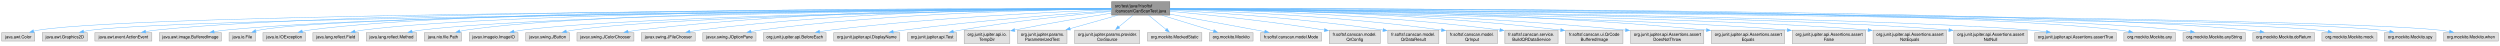
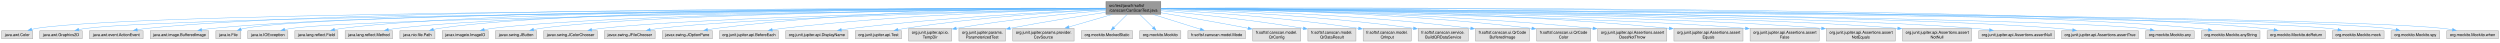
- <svg xmlns="http://www.w3.org/2000/svg" xmlns:xlink="http://www.w3.org/1999/xlink" width="5969pt" height="108pt" viewBox="0.00 0.00 5968.88 108.00">
+ <svg xmlns="http://www.w3.org/2000/svg" xmlns:xlink="http://www.w3.org/1999/xlink" width="6334pt" height="108pt" viewBox="0.00 0.00 6333.88 108.00">
  <g id="graph0" class="graph" transform="scale(1 1) rotate(0) translate(4 104)">
    <g id="Node000001" class="node">
      <g id="a_Node000001">
        <a xlink:title=" ">
-           <polygon fill="#999999" stroke="#666666" points="2789,-100 2650,-100 2650,-68 2789,-68 2789,-100" />
-           <text text-anchor="start" x="2658" y="-86.5" font-family="Helvetica,sans-Serif" font-size="10.00">src/test/java/fr/softsf</text>
-           <text text-anchor="middle" x="2719.5" y="-74.5" font-family="Helvetica,sans-Serif" font-size="10.00">/canscan/CanScanTest.java</text>
+           <polygon fill="#999999" stroke="#666666" points="2937,-100 2798,-100 2798,-68 2937,-68 2937,-100" />
+           <text text-anchor="start" x="2806" y="-86.5" font-family="Helvetica,sans-Serif" font-size="10.00">src/test/java/fr/softsf</text>
+           <text text-anchor="middle" x="2867.5" y="-74.5" font-family="Helvetica,sans-Serif" font-size="10.00">/canscan/CanScanTest.java</text>
        </a>
      </g>
    </g>
    <g id="Node000002" class="node">
      <g id="a_Node000002">
        <a xlink:title=" ">
          <polygon fill="#e0e0e0" stroke="#999999" points="79,-26 0,-26 0,-6 79,-6 79,-26" />
          <text text-anchor="middle" x="39.5" y="-12.5" font-family="Helvetica,sans-Serif" font-size="10.00">java.awt.Color</text>
        </a>
      </g>
    </g>
    <g id="edge1_Node000001_Node000002" class="edge">
      <g id="a_edge1_Node000001_Node000002">
        <a xlink:title=" ">
-           <path fill="none" stroke="#63b8ff" d="M2649.69,-82.83C2258.46,-81.71 346.47,-74.09 87.5,-32 83.68,-31.38 79.74,-30.52 75.84,-29.53" />
-           <polygon fill="#63b8ff" stroke="#63b8ff" points="77.12,-26.26 66.54,-26.88 75.2,-32.99 77.12,-26.26" />
+           <path fill="none" stroke="#63b8ff" d="M2797.76,-82.91C2393.75,-82.2 361.94,-76.46 87.5,-32 83.68,-31.38 79.74,-30.53 75.84,-29.54" />
+           <polygon fill="#63b8ff" stroke="#63b8ff" points="77.12,-26.26 66.54,-26.89 75.2,-32.99 77.12,-26.26" />
        </a>
      </g>
    </g>
    <g id="Node000003" class="node">
      <g id="a_Node000003">
        <a xlink:title=" ">
          <polygon fill="#e0e0e0" stroke="#999999" points="204.25,-26 96.75,-26 96.75,-6 204.25,-6 204.25,-26" />
          <text text-anchor="middle" x="150.5" y="-12.5" font-family="Helvetica,sans-Serif" font-size="10.00">java.awt.Graphics2D</text>
        </a>
      </g>
    </g>
    <g id="edge2_Node000001_Node000003" class="edge">
      <g id="a_edge2_Node000001_Node000003">
        <a xlink:title=" ">
-           <path fill="none" stroke="#63b8ff" d="M2649.69,-82.47C2269.91,-79.46 460.55,-63.56 213.5,-32 207.51,-31.23 201.25,-30.13 195.11,-28.86" />
-           <polygon fill="#63b8ff" stroke="#63b8ff" points="196.26,-25.53 185.74,-26.77 194.73,-32.36 196.26,-25.53" />
+           <path fill="none" stroke="#63b8ff" d="M2797.79,-82.55C2404.98,-79.92 476.09,-65.39 213.5,-32 207.51,-31.24 201.25,-30.13 195.11,-28.87" />
+           <polygon fill="#63b8ff" stroke="#63b8ff" points="196.26,-25.54 185.74,-26.77 194.73,-32.37 196.26,-25.54" />
        </a>
      </g>
    </g>
    <g id="Node000004" class="node">
      <g id="a_Node000004">
        <a xlink:title=" ">
          <polygon fill="#e0e0e0" stroke="#999999" points="358.5,-26 222.5,-26 222.5,-6 358.5,-6 358.5,-26" />
          <text text-anchor="middle" x="290.5" y="-12.5" font-family="Helvetica,sans-Serif" font-size="10.00">java.awt.event.ActionEvent</text>
        </a>
      </g>
    </g>
    <g id="edge3_Node000001_Node000004" class="edge">
      <g id="a_edge3_Node000001_Node000004">
        <a xlink:title=" ">
-           <path fill="none" stroke="#63b8ff" d="M2649.64,-83.09C2309.74,-83.31 826.64,-81.33 367.5,-32 359.68,-31.16 351.46,-29.93 343.43,-28.54" />
-           <polygon fill="#63b8ff" stroke="#63b8ff" points="344.22,-25.13 333.75,-26.76 342.95,-32.01 344.22,-25.13" />
+           <path fill="none" stroke="#63b8ff" d="M2797.68,-83.2C2445.05,-83.95 857.57,-84.34 367.5,-32 359.68,-31.16 351.46,-29.94 343.43,-28.55" />
+           <polygon fill="#63b8ff" stroke="#63b8ff" points="344.22,-25.14 333.75,-26.77 342.95,-32.02 344.22,-25.14" />
        </a>
      </g>
    </g>
    <g id="Node000005" class="node">
      <g id="a_Node000005">
        <a xlink:title=" ">
          <polygon fill="#e0e0e0" stroke="#999999" points="524.5,-26 376.5,-26 376.5,-6 524.5,-6 524.5,-26" />
          <text text-anchor="middle" x="450.5" y="-12.5" font-family="Helvetica,sans-Serif" font-size="10.00">java.awt.image.BufferedImage</text>
        </a>
      </g>
    </g>
    <g id="edge4_Node000001_Node000005" class="edge">
      <g id="a_edge4_Node000001_Node000005">
        <a xlink:title=" ">
-           <path fill="none" stroke="#63b8ff" d="M2649.52,-82.83C2324.28,-81.83 958.27,-75.07 533.5,-32 524.79,-31.12 515.63,-29.83 506.69,-28.37" />
-           <polygon fill="#63b8ff" stroke="#63b8ff" points="507.49,-24.96 497.04,-26.71 506.3,-31.86 507.49,-24.96" />
+           <path fill="none" stroke="#63b8ff" d="M2797.63,-82.95C2459.32,-82.5 989.19,-77.87 533.5,-32 524.79,-31.12 515.63,-29.84 506.69,-28.38" />
+           <polygon fill="#63b8ff" stroke="#63b8ff" points="507.49,-24.97 497.04,-26.72 506.3,-31.87 507.49,-24.97" />
        </a>
      </g>
    </g>
    <g id="Node000006" class="node">
      <g id="a_Node000006">
        <a xlink:title=" ">
          <polygon fill="#e0e0e0" stroke="#999999" points="606.12,-26 542.88,-26 542.88,-6 606.12,-6 606.12,-26" />
          <text text-anchor="middle" x="574.5" y="-12.5" font-family="Helvetica,sans-Serif" font-size="10.00">java.io.File</text>
        </a>
      </g>
    </g>
    <g id="edge5_Node000001_Node000006" class="edge">
      <g id="a_edge5_Node000001_Node000006">
        <a xlink:title=" ">
-           <path fill="none" stroke="#63b8ff" d="M2649.62,-82.69C2307.5,-80.99 817.6,-71.38 614.5,-32 611.86,-31.49 609.16,-30.82 606.48,-30.05" />
-           <polygon fill="#63b8ff" stroke="#63b8ff" points="607.74,-26.78 597.14,-26.93 605.52,-33.42 607.74,-26.78" />
+           <path fill="none" stroke="#63b8ff" d="M2797.78,-82.81C2441.54,-81.66 832.93,-74.17 614.5,-32 611.86,-31.49 609.16,-30.82 606.48,-30.05" />
+           <polygon fill="#63b8ff" stroke="#63b8ff" points="607.73,-26.78 597.14,-26.94 605.52,-33.42 607.73,-26.78" />
        </a>
      </g>
    </g>
    <g id="Node000007" class="node">
      <g id="a_Node000007">
        <a xlink:title=" ">
          <polygon fill="#e0e0e0" stroke="#999999" points="725.25,-26 623.75,-26 623.75,-6 725.25,-6 725.25,-26" />
          <text text-anchor="middle" x="674.5" y="-12.5" font-family="Helvetica,sans-Serif" font-size="10.00">java.io.IOException</text>
        </a>
      </g>
    </g>
    <g id="edge6_Node000001_Node000007" class="edge">
      <g id="a_edge6_Node000001_Node000007">
        <a xlink:title=" ">
-           <path fill="none" stroke="#63b8ff" d="M2649.55,-83.3C2342.82,-84.27 1115.09,-84.73 733.5,-32 728.22,-31.27 722.72,-30.24 717.31,-29.07" />
-           <polygon fill="#63b8ff" stroke="#63b8ff" points="718.4,-25.73 707.87,-26.84 716.79,-32.54 718.4,-25.73" />
+           <path fill="none" stroke="#63b8ff" d="M2797.59,-82.26C2452.76,-78.51 941.46,-60.55 733.5,-32 728.15,-31.27 722.59,-30.23 717.12,-29.04" />
+           <polygon fill="#63b8ff" stroke="#63b8ff" points="718.1,-25.67 707.56,-26.77 716.48,-32.48 718.1,-25.67" />
        </a>
      </g>
    </g>
    <g id="Node000008" class="node">
      <g id="a_Node000008">
        <a xlink:title=" ">
          <polygon fill="#e0e0e0" stroke="#999999" points="852,-26 743,-26 743,-6 852,-6 852,-26" />
          <text text-anchor="middle" x="797.5" y="-12.5" font-family="Helvetica,sans-Serif" font-size="10.00">java.lang.reflect.Field</text>
        </a>
      </g>
    </g>
    <g id="edge7_Node000001_Node000008" class="edge">
      <g id="a_edge7_Node000001_Node000008">
        <a xlink:title=" ">
-           <path fill="none" stroke="#63b8ff" d="M2649.68,-82.98C2355.66,-82.59 1217.12,-78.07 861.5,-32 855.49,-31.22 849.21,-30.12 843.05,-28.86" />
-           <polygon fill="#63b8ff" stroke="#63b8ff" points="844.14,-25.52 833.62,-26.79 842.64,-32.36 844.14,-25.52" />
+           <path fill="none" stroke="#63b8ff" d="M2797.65,-83.14C2489.23,-83.47 1247.74,-81.64 861.5,-32 855.49,-31.23 849.21,-30.13 843.05,-28.87" />
+           <polygon fill="#63b8ff" stroke="#63b8ff" points="844.14,-25.53 833.62,-26.81 842.64,-32.37 844.14,-25.53" />
        </a>
      </g>
    </g>
    <g id="Node000009" class="node">
      <g id="a_Node000009">
        <a xlink:title=" ">
          <polygon fill="#e0e0e0" stroke="#999999" points="990.62,-26 870.38,-26 870.38,-6 990.62,-6 990.62,-26" />
          <text text-anchor="middle" x="930.5" y="-12.5" font-family="Helvetica,sans-Serif" font-size="10.00">java.lang.reflect.Method</text>
        </a>
      </g>
    </g>
    <g id="edge8_Node000001_Node000009" class="edge">
      <g id="a_edge8_Node000001_Node000009">
        <a xlink:title=" ">
-           <path fill="none" stroke="#63b8ff" d="M2649.78,-82.62C2369.97,-80.83 1327.85,-71.6 1000.5,-32 993.7,-31.18 986.58,-30.01 979.6,-28.69" />
-           <polygon fill="#63b8ff" stroke="#63b8ff" points="980.41,-25.29 969.92,-26.74 979.03,-32.15 980.41,-25.29" />
+           <path fill="none" stroke="#63b8ff" d="M2797.86,-82.81C2503.29,-81.75 1358.47,-74.87 1000.5,-32 993.7,-31.19 986.58,-30.03 979.6,-28.71" />
+           <polygon fill="#63b8ff" stroke="#63b8ff" points="980.41,-25.3 969.92,-26.75 979.03,-32.16 980.41,-25.3" />
        </a>
      </g>
    </g>
    <g id="Node000010" class="node">
      <g id="a_Node000010">
        <a xlink:title=" ">
          <polygon fill="#e0e0e0" stroke="#999999" points="1097.88,-26 1009.12,-26 1009.12,-6 1097.88,-6 1097.88,-26" />
          <text text-anchor="middle" x="1053.5" y="-12.5" font-family="Helvetica,sans-Serif" font-size="10.00">java.nio.file.Path</text>
        </a>
      </g>
    </g>
    <g id="edge9_Node000001_Node000010" class="edge">
      <g id="a_edge9_Node000001_Node000010">
        <a xlink:title=" ">
-           <path fill="none" stroke="#63b8ff" d="M2649.52,-83.01C2380.33,-82.71 1411.46,-78.34 1107.5,-32 1102.9,-31.3 1098.14,-30.34 1093.43,-29.23" />
-           <polygon fill="#63b8ff" stroke="#63b8ff" points="1094.67,-25.94 1084.12,-26.84 1092.93,-32.72 1094.67,-25.94" />
+           <path fill="none" stroke="#63b8ff" d="M2797.98,-83.23C2514.1,-83.81 1442.06,-82.55 1107.5,-32 1102.9,-31.3 1098.13,-30.35 1093.43,-29.25" />
+           <polygon fill="#63b8ff" stroke="#63b8ff" points="1094.67,-25.95 1084.11,-26.86 1092.93,-32.73 1094.67,-25.95" />
        </a>
      </g>
    </g>
    <g id="Node000011" class="node">
      <g id="a_Node000011">
        <a xlink:title=" ">
          <polygon fill="#e0e0e0" stroke="#999999" points="1232.75,-26 1116.25,-26 1116.25,-6 1232.75,-6 1232.75,-26" />
          <text text-anchor="middle" x="1174.5" y="-12.5" font-family="Helvetica,sans-Serif" font-size="10.00">javax.imageio.ImageIO</text>
        </a>
      </g>
    </g>
    <g id="edge10_Node000001_Node000011" class="edge">
      <g id="a_edge10_Node000001_Node000011">
        <a xlink:title=" ">
-           <path fill="none" stroke="#63b8ff" d="M2649.87,-82.28C2395.93,-79.4 1519.96,-67.09 1242.5,-32 1236.05,-31.18 1229.3,-30.05 1222.67,-28.76" />
-           <polygon fill="#63b8ff" stroke="#63b8ff" points="1223.68,-25.4 1213.18,-26.8 1222.26,-32.25 1223.68,-25.4" />
+           <path fill="none" stroke="#63b8ff" d="M2797.95,-82.54C2528.14,-80.47 1550.41,-70.45 1242.5,-32 1235.97,-31.18 1229.14,-30.04 1222.43,-28.74" />
+           <polygon fill="#63b8ff" stroke="#63b8ff" points="1223.32,-25.35 1212.82,-26.74 1221.9,-32.2 1223.32,-25.35" />
        </a>
      </g>
    </g>
    <g id="Node000012" class="node">
      <g id="a_Node000012">
        <a xlink:title=" ">
          <polygon fill="#e0e0e0" stroke="#999999" points="1355.75,-26 1251.25,-26 1251.25,-6 1355.75,-6 1355.75,-26" />
          <text text-anchor="middle" x="1303.5" y="-12.5" font-family="Helvetica,sans-Serif" font-size="10.00">javax.swing.JButton</text>
        </a>
      </g>
    </g>
    <g id="edge11_Node000001_Node000012" class="edge">
      <g id="a_edge11_Node000001_Node000012">
        <a xlink:title=" ">
-           <path fill="none" stroke="#63b8ff" d="M2649.87,-82.25C2409.66,-79.37 1616.57,-67.36 1364.5,-32 1359.11,-31.24 1353.51,-30.21 1347.98,-29.04" />
-           <polygon fill="#63b8ff" stroke="#63b8ff" points="1348.83,-25.65 1338.3,-26.83 1347.26,-32.47 1348.83,-25.65" />
+           <path fill="none" stroke="#63b8ff" d="M2797.5,-82.55C2540.15,-80.59 1646.72,-71.06 1364.5,-32 1358.9,-31.23 1353.08,-30.15 1347.34,-28.93" />
+           <polygon fill="#63b8ff" stroke="#63b8ff" points="1348.51,-25.61 1337.97,-26.78 1346.94,-32.43 1348.51,-25.61" />
        </a>
      </g>
    </g>
    <g id="Node000013" class="node">
      <g id="a_Node000013">
        <a xlink:title=" ">
          <polygon fill="#e0e0e0" stroke="#999999" points="1509.5,-26 1373.5,-26 1373.5,-6 1509.5,-6 1509.5,-26" />
          <text text-anchor="middle" x="1441.5" y="-12.5" font-family="Helvetica,sans-Serif" font-size="10.00">javax.swing.JColorChooser</text>
        </a>
      </g>
    </g>
    <g id="edge12_Node000001_Node000013" class="edge">
      <g id="a_edge12_Node000001_Node000013">
        <a xlink:title=" ">
-           <path fill="none" stroke="#63b8ff" d="M2649.83,-83.68C2464.84,-84.71 1946.23,-82.45 1518.5,-32 1510.96,-31.11 1503.05,-29.9 1495.29,-28.54" />
-           <polygon fill="#63b8ff" stroke="#63b8ff" points="1496.04,-25.12 1485.57,-26.75 1494.77,-32.01 1496.04,-25.12" />
+           <path fill="none" stroke="#63b8ff" d="M2797.82,-81.79C2558.36,-77.41 1770.09,-61.08 1518.5,-32 1510.78,-31.11 1502.67,-29.87 1494.73,-28.48" />
+           <polygon fill="#63b8ff" stroke="#63b8ff" points="1495.64,-25.09 1485.17,-26.71 1494.37,-31.97 1495.64,-25.09" />
        </a>
      </g>
    </g>
    <g id="Node000014" class="node">
      <g id="a_Node000014">
        <a xlink:title=" ">
          <polygon fill="#e0e0e0" stroke="#999999" points="1655.75,-26 1527.25,-26 1527.25,-6 1655.75,-6 1655.75,-26" />
          <text text-anchor="middle" x="1591.5" y="-12.5" font-family="Helvetica,sans-Serif" font-size="10.00">javax.swing.JFileChooser</text>
        </a>
      </g>
    </g>
    <g id="edge13_Node000001_Node000014" class="edge">
      <g id="a_edge13_Node000001_Node000014">
        <a xlink:title=" ">
-           <path fill="none" stroke="#63b8ff" d="M2649.74,-83.34C2480.26,-83.35 2033.59,-78.56 1664.5,-32 1657.51,-31.12 1650.19,-29.93 1642.99,-28.61" />
-           <polygon fill="#63b8ff" stroke="#63b8ff" points="1643.83,-25.21 1633.34,-26.74 1642.49,-32.08 1643.83,-25.21" />
+           <path fill="none" stroke="#63b8ff" d="M2797.74,-81.51C2575.57,-76.55 1886.11,-59.29 1664.5,-32 1657.51,-31.14 1650.18,-29.96 1642.99,-28.65" />
+           <polygon fill="#63b8ff" stroke="#63b8ff" points="1643.82,-25.25 1633.34,-26.78 1642.49,-32.12 1643.82,-25.25" />
        </a>
      </g>
    </g>
    <g id="Node000015" class="node">
      <g id="a_Node000015">
        <a xlink:title=" ">
          <polygon fill="#e0e0e0" stroke="#999999" points="1801,-26 1674,-26 1674,-6 1801,-6 1801,-26" />
          <text text-anchor="middle" x="1737.5" y="-12.5" font-family="Helvetica,sans-Serif" font-size="10.00">javax.swing.JOptionPane</text>
        </a>
      </g>
    </g>
    <g id="edge14_Node000001_Node000015" class="edge">
      <g id="a_edge14_Node000001_Node000015">
        <a xlink:title=" ">
-           <path fill="none" stroke="#63b8ff" d="M2649.53,-82.63C2496.51,-81.05 2120.92,-72.93 1809.5,-32 1802.77,-31.12 1795.73,-29.95 1788.8,-28.66" />
-           <polygon fill="#63b8ff" stroke="#63b8ff" points="1789.66,-25.26 1779.17,-26.77 1788.31,-32.13 1789.66,-25.26" />
+           <path fill="none" stroke="#63b8ff" d="M2797.54,-83.42C2627.55,-83.61 2179.58,-79.17 1809.5,-32 1802.68,-31.13 1795.55,-29.96 1788.54,-28.66" />
+           <polygon fill="#63b8ff" stroke="#63b8ff" points="1789.27,-25.24 1778.78,-26.75 1787.92,-32.11 1789.27,-25.24" />
        </a>
      </g>
    </g>
    <g id="Node000016" class="node">
      <g id="a_Node000016">
        <a xlink:title=" ">
          <polygon fill="#e0e0e0" stroke="#999999" points="1968.25,-26 1818.75,-26 1818.75,-6 1968.25,-6 1968.25,-26" />
          <text text-anchor="middle" x="1893.5" y="-12.5" font-family="Helvetica,sans-Serif" font-size="10.00">org.junit.jupiter.api.BeforeEach</text>
        </a>
      </g>
    </g>
    <g id="edge15_Node000001_Node000016" class="edge">
      <g id="a_edge15_Node000001_Node000016">
        <a xlink:title=" ">
-           <path fill="none" stroke="#63b8ff" d="M2649.7,-80.72C2517.9,-75.86 2223.55,-62.34 1977.5,-32 1969.41,-31 1960.92,-29.74 1952.58,-28.38" />
-           <polygon fill="#63b8ff" stroke="#63b8ff" points="1953.28,-24.95 1942.83,-26.72 1952.1,-31.85 1953.28,-24.95" />
+           <path fill="none" stroke="#63b8ff" d="M2797.73,-81.83C2647.35,-78.7 2281.65,-67.74 1977.5,-32 1969.21,-31.03 1960.51,-29.75 1951.97,-28.36" />
+           <polygon fill="#63b8ff" stroke="#63b8ff" points="1952.82,-24.96 1942.38,-26.74 1951.65,-31.86 1952.82,-24.96" />
        </a>
      </g>
    </g>
    <g id="Node000017" class="node">
      <g id="a_Node000017">
        <a xlink:title=" ">
          <polygon fill="#e0e0e0" stroke="#999999" points="2144.38,-26 1986.62,-26 1986.62,-6 2144.38,-6 2144.38,-26" />
          <text text-anchor="middle" x="2065.5" y="-12.5" font-family="Helvetica,sans-Serif" font-size="10.00">org.junit.jupiter.api.DisplayName</text>
        </a>
      </g>
    </g>
    <g id="edge16_Node000001_Node000017" class="edge">
      <g id="a_edge16_Node000001_Node000017">
        <a xlink:title=" ">
-           <path fill="none" stroke="#63b8ff" d="M2649.6,-78.49C2542.52,-71.17 2331.56,-55.16 2153.5,-32 2145.36,-30.94 2136.83,-29.68 2128.41,-28.34" />
-           <polygon fill="#63b8ff" stroke="#63b8ff" points="2128.98,-24.89 2118.54,-26.73 2127.85,-31.8 2128.98,-24.89" />
+           <path fill="none" stroke="#63b8ff" d="M2797.61,-80.27C2669.52,-74.77 2388.69,-60.38 2153.5,-32 2145.05,-30.98 2136.17,-29.71 2127.44,-28.34" />
+           <polygon fill="#63b8ff" stroke="#63b8ff" points="2128.03,-24.89 2117.59,-26.74 2126.9,-31.8 2128.03,-24.89" />
        </a>
      </g>
    </g>
    <g id="Node000018" class="node">
      <g id="a_Node000018">
        <a xlink:title=" ">
          <polygon fill="#e0e0e0" stroke="#999999" points="2280.12,-26 2162.88,-26 2162.88,-6 2280.12,-6 2280.12,-26" />
          <text text-anchor="middle" x="2221.5" y="-12.5" font-family="Helvetica,sans-Serif" font-size="10.00">org.junit.jupiter.api.Test</text>
        </a>
      </g>
    </g>
    <g id="edge17_Node000001_Node000018" class="edge">
      <g id="a_edge17_Node000001_Node000018">
        <a xlink:title=" ">
-           <path fill="none" stroke="#63b8ff" d="M2649.76,-76.96C2564.27,-69.06 2415.14,-53.61 2288.5,-32 2282.99,-31.06 2277.24,-29.96 2271.54,-28.79" />
-           <polygon fill="#63b8ff" stroke="#63b8ff" points="2272.68,-25.46 2262.17,-26.8 2271.22,-32.3 2272.68,-25.46" />
+           <path fill="none" stroke="#63b8ff" d="M2797.62,-79.84C2688.44,-74.22 2470.98,-60.34 2288.5,-32 2282.76,-31.11 2276.77,-30.01 2270.85,-28.82" />
+           <polygon fill="#63b8ff" stroke="#63b8ff" points="2271.59,-25.4 2261.08,-26.76 2270.14,-32.25 2271.59,-25.4" />
        </a>
      </g>
    </g>
    <g id="Node000019" class="node">
      <g id="a_Node000019">
        <a xlink:title=" ">
          <polygon fill="#e0e0e0" stroke="#999999" points="2407,-32 2298,-32 2298,0 2407,0 2407,-32" />
          <text text-anchor="start" x="2306" y="-18.5" font-family="Helvetica,sans-Serif" font-size="10.00">org.junit.jupiter.api.io.</text>
          <text text-anchor="middle" x="2352.5" y="-6.5" font-family="Helvetica,sans-Serif" font-size="10.00">TempDir</text>
        </a>
      </g>
    </g>
    <g id="edge18_Node000001_Node000019" class="edge">
      <g id="a_edge18_Node000001_Node000019">
        <a xlink:title=" ">
-           <path fill="none" stroke="#63b8ff" d="M2649.77,-72.55C2590.79,-63.42 2503.8,-49.27 2418.47,-32.32" />
-           <polygon fill="#63b8ff" stroke="#63b8ff" points="2419.24,-28.9 2408.75,-30.37 2417.87,-35.77 2419.24,-28.9" />
+           <path fill="none" stroke="#63b8ff" d="M2797.6,-77.66C2710.9,-70.47 2558.42,-55.95 2418.16,-32.15" />
+           <polygon fill="#63b8ff" stroke="#63b8ff" points="2419.17,-28.77 2408.72,-30.53 2417.98,-35.67 2419.17,-28.77" />
        </a>
      </g>
    </g>
    <g id="Node000020" class="node">
      <g id="a_Node000020">
        <a xlink:title=" ">
          <polygon fill="#e0e0e0" stroke="#999999" points="2543.5,-32 2425.5,-32 2425.5,0 2543.5,0 2543.5,-32" />
          <text text-anchor="start" x="2433.5" y="-18.5" font-family="Helvetica,sans-Serif" font-size="10.00">org.junit.jupiter.params.</text>
          <text text-anchor="middle" x="2484.5" y="-6.5" font-family="Helvetica,sans-Serif" font-size="10.00">ParameterizedTest</text>
        </a>
      </g>
    </g>
    <g id="edge19_Node000001_Node000020" class="edge">
      <g id="a_edge19_Node000001_Node000020">
        <a xlink:title=" ">
-           <path fill="none" stroke="#63b8ff" d="M2664.4,-67.53C2630.35,-57.96 2586.44,-45.63 2550.53,-35.54" />
-           <polygon fill="#63b8ff" stroke="#63b8ff" points="2551.69,-32.23 2541.12,-32.9 2549.8,-38.97 2551.69,-32.23" />
+           <path fill="none" stroke="#63b8ff" d="M2797.55,-72.84C2736.14,-63.65 2644.16,-49.25 2554.94,-32.41" />
+           <polygon fill="#63b8ff" stroke="#63b8ff" points="2555.76,-29 2545.28,-30.57 2554.45,-35.88 2555.76,-29" />
        </a>
      </g>
    </g>
    <g id="Node000021" class="node">
      <g id="a_Node000021">
        <a xlink:title=" ">
          <polygon fill="#e0e0e0" stroke="#999999" points="2717.25,-32 2561.75,-32 2561.75,0 2717.25,0 2717.25,-32" />
          <text text-anchor="start" x="2569.75" y="-18.5" font-family="Helvetica,sans-Serif" font-size="10.00">org.junit.jupiter.params.provider.</text>
          <text text-anchor="middle" x="2639.5" y="-6.5" font-family="Helvetica,sans-Serif" font-size="10.00">CsvSource</text>
        </a>
      </g>
    </g>
    <g id="edge20_Node000001_Node000021" class="edge">
      <g id="a_edge20_Node000001_Node000021">
        <a xlink:title=" ">
-           <path fill="none" stroke="#63b8ff" d="M2700.95,-67.69C2690.82,-59.34 2678.09,-48.84 2666.85,-39.56" />
-           <polygon fill="#63b8ff" stroke="#63b8ff" points="2669.34,-37.08 2659.4,-33.42 2664.89,-42.48 2669.34,-37.08" />
+           <path fill="none" stroke="#63b8ff" d="M2814.04,-67.53C2781.15,-58 2738.77,-45.74 2704.01,-35.67" />
+           <polygon fill="#63b8ff" stroke="#63b8ff" points="2705.05,-32.33 2694.47,-32.91 2703.1,-39.05 2705.05,-32.33" />
        </a>
      </g>
    </g>
    <g id="Node000022" class="node">
      <g id="a_Node000022">
        <a xlink:title=" ">
          <polygon fill="#e0e0e0" stroke="#999999" points="2865.5,-26 2735.5,-26 2735.5,-6 2865.5,-6 2865.5,-26" />
          <text text-anchor="middle" x="2800.5" y="-12.5" font-family="Helvetica,sans-Serif" font-size="10.00">org.mockito.MockedStatic</text>
        </a>
      </g>
    </g>
    <g id="edge21_Node000001_Node000022" class="edge">
      <g id="a_edge21_Node000001_Node000022">
        <a xlink:title=" ">
-           <path fill="none" stroke="#63b8ff" d="M2738.29,-67.69C2750.92,-57.4 2767.56,-43.84 2780.45,-33.33" />
-           <polygon fill="#63b8ff" stroke="#63b8ff" points="2782.35,-36.3 2787.89,-27.27 2777.93,-30.88 2782.35,-36.3" />
+           <path fill="none" stroke="#63b8ff" d="M2851.96,-67.69C2841.81,-57.7 2828.54,-44.63 2818.02,-34.26" />
+           <polygon fill="#63b8ff" stroke="#63b8ff" points="2820.62,-31.9 2811.04,-27.38 2815.7,-36.89 2820.62,-31.9" />
        </a>
      </g>
    </g>
    <g id="Node000023" class="node">
      <g id="a_Node000023">
        <a xlink:title=" ">
          <polygon fill="#e0e0e0" stroke="#999999" points="2987.75,-26 2883.25,-26 2883.25,-6 2987.75,-6 2987.75,-26" />
          <text text-anchor="middle" x="2935.5" y="-12.5" font-family="Helvetica,sans-Serif" font-size="10.00">org.mockito.Mockito</text>
        </a>
      </g>
    </g>
    <g id="edge22_Node000001_Node000023" class="edge">
      <g id="a_edge22_Node000001_Node000023">
        <a xlink:title=" ">
-           <path fill="none" stroke="#63b8ff" d="M2770.14,-67.53C2807.72,-56.04 2858.36,-40.57 2893.65,-29.79" />
-           <polygon fill="#63b8ff" stroke="#63b8ff" points="2894.55,-33.17 2903.09,-26.9 2892.51,-26.48 2894.55,-33.17" />
+           <path fill="none" stroke="#63b8ff" d="M2883.27,-67.69C2893.57,-57.7 2907.04,-44.63 2917.72,-34.26" />
+           <polygon fill="#63b8ff" stroke="#63b8ff" points="2920.08,-36.85 2924.82,-27.37 2915.2,-31.82 2920.08,-36.85" />
        </a>
      </g>
    </g>
    <g id="Node000024" class="node">
      <g id="a_Node000024">
        <a xlink:title=" ">
          <polygon fill="#e0e0e0" stroke="#999999" points="3151.38,-26 3005.62,-26 3005.62,-6 3151.38,-6 3151.38,-26" />
          <text text-anchor="middle" x="3078.5" y="-12.5" font-family="Helvetica,sans-Serif" font-size="10.00">fr.softsf.canscan.model.Mode</text>
        </a>
      </g>
    </g>
    <g id="edge23_Node000001_Node000024" class="edge">
      <g id="a_edge23_Node000001_Node000024">
        <a xlink:title=" ">
-           <path fill="none" stroke="#63b8ff" d="M2789.14,-70.2C2854.93,-58.1 2952.7,-40.13 3016.03,-28.49" />
-           <polygon fill="#63b8ff" stroke="#63b8ff" points="3016.36,-31.98 3025.56,-26.73 3015.09,-25.1 3016.36,-31.98" />
+           <path fill="none" stroke="#63b8ff" d="M2916.97,-67.53C2953.68,-56.04 3003.14,-40.57 3037.62,-29.79" />
+           <polygon fill="#63b8ff" stroke="#63b8ff" points="3038.31,-33.24 3046.81,-26.91 3036.22,-26.56 3038.31,-33.24" />
        </a>
      </g>
    </g>
    <g id="Node000025" class="node">
      <g id="a_Node000025">
        <a xlink:title=" ">
          <polygon fill="#e0e0e0" stroke="#999999" points="3291.38,-32 3169.62,-32 3169.62,0 3291.38,0 3291.38,-32" />
          <text text-anchor="start" x="3177.62" y="-18.5" font-family="Helvetica,sans-Serif" font-size="10.00">fr.softsf.canscan.model.</text>
          <text text-anchor="middle" x="3230.5" y="-6.5" font-family="Helvetica,sans-Serif" font-size="10.00">QrConfig</text>
        </a>
      </g>
    </g>
    <g id="edge24_Node000001_Node000025" class="edge">
      <g id="a_edge24_Node000001_Node000025">
        <a xlink:title=" ">
-           <path fill="none" stroke="#63b8ff" d="M2789.29,-77.01C2874.18,-69.27 3022.02,-54.28 3158.43,-32.24" />
-           <polygon fill="#63b8ff" stroke="#63b8ff" points="3158.68,-35.75 3167.99,-30.68 3157.55,-28.84 3158.68,-35.75" />
+           <path fill="none" stroke="#63b8ff" d="M2937.5,-71.6C2994.39,-62.15 3077,-48.03 3158.48,-32.35" />
+           <polygon fill="#63b8ff" stroke="#63b8ff" points="3158.81,-35.85 3167.96,-30.52 3157.48,-28.98 3158.81,-35.85" />
        </a>
      </g>
    </g>
    <g id="Node000026" class="node">
      <g id="a_Node000026">
        <a xlink:title=" ">
          <polygon fill="#e0e0e0" stroke="#999999" points="3431.38,-32 3309.62,-32 3309.62,0 3431.38,0 3431.38,-32" />
          <text text-anchor="start" x="3317.62" y="-18.5" font-family="Helvetica,sans-Serif" font-size="10.00">fr.softsf.canscan.model.</text>
          <text text-anchor="middle" x="3370.5" y="-6.5" font-family="Helvetica,sans-Serif" font-size="10.00">QrDataResult</text>
        </a>
      </g>
    </g>
    <g id="edge25_Node000001_Node000026" class="edge">
      <g id="a_edge25_Node000001_Node000026">
        <a xlink:title=" ">
-           <path fill="none" stroke="#63b8ff" d="M2789.14,-79.67C2896.37,-73.94 3108.52,-60.16 3298.19,-32.22" />
-           <polygon fill="#63b8ff" stroke="#63b8ff" points="3298.63,-35.7 3308,-30.76 3297.59,-28.77 3298.63,-35.7" />
+           <path fill="none" stroke="#63b8ff" d="M2937.15,-76.83C3020.6,-68.98 3164.83,-53.97 3298.26,-32.27" />
+           <polygon fill="#63b8ff" stroke="#63b8ff" points="3298.69,-35.75 3307.99,-30.67 3297.55,-28.84 3298.69,-35.75" />
        </a>
      </g>
    </g>
    <g id="Node000027" class="node">
      <g id="a_Node000027">
        <a xlink:title=" ">
          <polygon fill="#e0e0e0" stroke="#999999" points="3571.38,-32 3449.62,-32 3449.62,0 3571.38,0 3571.38,-32" />
          <text text-anchor="start" x="3457.62" y="-18.5" font-family="Helvetica,sans-Serif" font-size="10.00">fr.softsf.canscan.model.</text>
          <text text-anchor="middle" x="3510.5" y="-6.5" font-family="Helvetica,sans-Serif" font-size="10.00">QrInput</text>
        </a>
      </g>
    </g>
    <g id="edge26_Node000001_Node000027" class="edge">
      <g id="a_edge26_Node000001_Node000027">
        <a xlink:title=" ">
-           <path fill="none" stroke="#63b8ff" d="M2789.45,-81.31C2916.69,-77.53 3194.62,-66 3437.93,-32.23" />
-           <polygon fill="#63b8ff" stroke="#63b8ff" points="3438.21,-35.73 3447.63,-30.87 3437.24,-28.8 3438.21,-35.73" />
+           <path fill="none" stroke="#63b8ff" d="M2937.07,-79.56C3043.11,-73.71 3251.68,-59.82 3438.37,-32.2" />
+           <polygon fill="#63b8ff" stroke="#63b8ff" points="3438.63,-35.7 3448,-30.76 3437.59,-28.78 3438.63,-35.7" />
        </a>
      </g>
    </g>
    <g id="Node000028" class="node">
      <g id="a_Node000028">
        <a xlink:title=" ">
          <polygon fill="#e0e0e0" stroke="#999999" points="3716,-32 3589,-32 3589,0 3716,0 3716,-32" />
          <text text-anchor="start" x="3597" y="-18.5" font-family="Helvetica,sans-Serif" font-size="10.00">fr.softsf.canscan.service.</text>
          <text text-anchor="middle" x="3652.5" y="-6.5" font-family="Helvetica,sans-Serif" font-size="10.00">BuildQRDataService</text>
        </a>
      </g>
    </g>
    <g id="edge27_Node000001_Node000028" class="edge">
      <g id="a_edge27_Node000001_Node000028">
        <a xlink:title=" ">
-           <path fill="none" stroke="#63b8ff" d="M2789.3,-82.32C2934.5,-80.15 3279.71,-71.11 3577.57,-32.27" />
-           <polygon fill="#63b8ff" stroke="#63b8ff" points="3577.64,-35.8 3587.09,-31.02 3576.72,-28.86 3577.64,-35.8" />
+           <path fill="none" stroke="#63b8ff" d="M2937.4,-81.11C3063.49,-77.01 3337.46,-65.02 3577.2,-32.35" />
+           <polygon fill="#63b8ff" stroke="#63b8ff" points="3577.66,-35.82 3587.09,-30.99 3576.7,-28.89 3577.66,-35.82" />
        </a>
      </g>
    </g>
    <g id="Node000029" class="node">
      <g id="a_Node000029">
        <a xlink:title=" ">
          <polygon fill="#e0e0e0" stroke="#999999" points="3870.88,-32 3734.12,-32 3734.12,0 3870.88,0 3870.88,-32" />
          <text text-anchor="start" x="3742.12" y="-18.5" font-family="Helvetica,sans-Serif" font-size="10.00">fr.softsf.canscan.ui.QrCode</text>
          <text text-anchor="middle" x="3802.5" y="-6.5" font-family="Helvetica,sans-Serif" font-size="10.00">BufferedImage</text>
        </a>
      </g>
    </g>
    <g id="edge28_Node000001_Node000029" class="edge">
      <g id="a_edge28_Node000001_Node000029">
        <a xlink:title=" ">
-           <path fill="none" stroke="#63b8ff" d="M2789.31,-82.86C2951.59,-81.8 3366.88,-74.86 3722.43,-32.27" />
-           <polygon fill="#63b8ff" stroke="#63b8ff" points="3722.72,-35.76 3732.23,-31.08 3721.88,-28.81 3722.72,-35.76" />
+           <path fill="none" stroke="#63b8ff" d="M2937.3,-81.99C3082.08,-79.22 3425.71,-69.11 3722.74,-32.25" />
+           <polygon fill="#63b8ff" stroke="#63b8ff" points="3722.74,-35.77 3732.22,-31.06 3721.87,-28.83 3722.74,-35.77" />
        </a>
      </g>
    </g>
    <g id="Node000030" class="node">
      <g id="a_Node000030">
        <a xlink:title=" ">
-           <polygon fill="#e0e0e0" stroke="#999999" points="4064,-32 3889,-32 3889,0 4064,0 4064,-32" />
-           <text text-anchor="start" x="3897" y="-18.5" font-family="Helvetica,sans-Serif" font-size="10.00">org.junit.jupiter.api.Assertions.assert</text>
-           <text text-anchor="middle" x="3976.5" y="-6.5" font-family="Helvetica,sans-Serif" font-size="10.00">DoesNotThrow</text>
+           <polygon fill="#e0e0e0" stroke="#999999" points="4025.88,-32 3889.12,-32 3889.12,0 4025.88,0 4025.88,-32" />
+           <text text-anchor="start" x="3897.12" y="-18.5" font-family="Helvetica,sans-Serif" font-size="10.00">fr.softsf.canscan.ui.QrCode</text>
+           <text text-anchor="middle" x="3957.5" y="-6.5" font-family="Helvetica,sans-Serif" font-size="10.00">Color</text>
        </a>
      </g>
    </g>
    <g id="edge29_Node000001_Node000030" class="edge">
      <g id="a_edge29_Node000001_Node000030">
        <a xlink:title=" ">
-           <path fill="none" stroke="#63b8ff" d="M2789.31,-82.59C2968.35,-80.97 3458.55,-72.93 3877.1,-32.16" />
-           <polygon fill="#63b8ff" stroke="#63b8ff" points="3877.41,-35.64 3887.02,-31.18 3876.72,-28.68 3877.41,-35.64" />
+           <path fill="none" stroke="#63b8ff" d="M2937.41,-82.83C3100.43,-81.71 3518.47,-74.67 3877.28,-32.14" />
+           <polygon fill="#63b8ff" stroke="#63b8ff" points="3877.66,-35.62 3887.18,-30.96 3876.83,-28.67 3877.66,-35.62" />
        </a>
      </g>
    </g>
    <g id="Node000031" class="node">
      <g id="a_Node000031">
        <a xlink:title=" ">
-           <polygon fill="#e0e0e0" stroke="#999999" points="4257,-32 4082,-32 4082,0 4257,0 4257,-32" />
-           <text text-anchor="start" x="4090" y="-18.5" font-family="Helvetica,sans-Serif" font-size="10.00">org.junit.jupiter.api.Assertions.assert</text>
-           <text text-anchor="middle" x="4169.5" y="-6.5" font-family="Helvetica,sans-Serif" font-size="10.00">Equals</text>
+           <polygon fill="#e0e0e0" stroke="#999999" points="4219,-32 4044,-32 4044,0 4219,0 4219,-32" />
+           <text text-anchor="start" x="4052" y="-18.5" font-family="Helvetica,sans-Serif" font-size="10.00">org.junit.jupiter.api.Assertions.assert</text>
+           <text text-anchor="middle" x="4131.5" y="-6.5" font-family="Helvetica,sans-Serif" font-size="10.00">DoesNotThrow</text>
        </a>
      </g>
    </g>
    <g id="edge30_Node000001_Node000031" class="edge">
      <g id="a_edge30_Node000001_Node000031">
        <a xlink:title=" ">
-           <path fill="none" stroke="#63b8ff" d="M2789.45,-83.25C2988.41,-83.36 3574.59,-79.4 4070.34,-32.23" />
-           <polygon fill="#63b8ff" stroke="#63b8ff" points="4070.54,-35.73 4080.16,-31.29 4069.87,-28.76 4070.54,-35.73" />
+           <path fill="none" stroke="#63b8ff" d="M2937.4,-82.62C3117.29,-81.05 3610.99,-73.14 4032.33,-32.13" />
+           <polygon fill="#63b8ff" stroke="#63b8ff" points="4032.41,-35.64 4042.02,-31.18 4031.72,-28.68 4032.41,-35.64" />
        </a>
      </g>
    </g>
    <g id="Node000032" class="node">
      <g id="a_Node000032">
        <a xlink:title=" ">
-           <polygon fill="#e0e0e0" stroke="#999999" points="4450,-32 4275,-32 4275,0 4450,0 4450,-32" />
-           <text text-anchor="start" x="4283" y="-18.5" font-family="Helvetica,sans-Serif" font-size="10.00">org.junit.jupiter.api.Assertions.assert</text>
-           <text text-anchor="middle" x="4362.5" y="-6.5" font-family="Helvetica,sans-Serif" font-size="10.00">False</text>
+           <polygon fill="#e0e0e0" stroke="#999999" points="4412,-32 4237,-32 4237,0 4412,0 4412,-32" />
+           <text text-anchor="start" x="4245" y="-18.5" font-family="Helvetica,sans-Serif" font-size="10.00">org.junit.jupiter.api.Assertions.assert</text>
+           <text text-anchor="middle" x="4324.5" y="-6.5" font-family="Helvetica,sans-Serif" font-size="10.00">Equals</text>
        </a>
      </g>
    </g>
    <g id="edge31_Node000001_Node000032" class="edge">
      <g id="a_edge31_Node000001_Node000032">
        <a xlink:title=" ">
-           <path fill="none" stroke="#63b8ff" d="M2789.19,-81.83C3047.54,-77.34 3951.28,-60.03 4263.37,-32.2" />
-           <polygon fill="#63b8ff" stroke="#63b8ff" points="4263.52,-35.7 4273.16,-31.3 4262.88,-28.73 4263.52,-35.7" />
+           <path fill="none" stroke="#63b8ff" d="M2937.45,-83.27C3137.09,-83.44 3726.71,-79.62 4225.27,-32.24" />
+           <polygon fill="#63b8ff" stroke="#63b8ff" points="4225.53,-35.73 4235.16,-31.29 4224.87,-28.76 4225.53,-35.73" />
        </a>
      </g>
    </g>
    <g id="Node000033" class="node">
      <g id="a_Node000033">
        <a xlink:title=" ">
-           <polygon fill="#e0e0e0" stroke="#999999" points="4643,-32 4468,-32 4468,0 4643,0 4643,-32" />
-           <text text-anchor="start" x="4476" y="-18.5" font-family="Helvetica,sans-Serif" font-size="10.00">org.junit.jupiter.api.Assertions.assert</text>
-           <text text-anchor="middle" x="4555.5" y="-6.5" font-family="Helvetica,sans-Serif" font-size="10.00">NotEquals</text>
+           <polygon fill="#e0e0e0" stroke="#999999" points="4605,-32 4430,-32 4430,0 4605,0 4605,-32" />
+           <text text-anchor="start" x="4438" y="-18.5" font-family="Helvetica,sans-Serif" font-size="10.00">org.junit.jupiter.api.Assertions.assert</text>
+           <text text-anchor="middle" x="4517.5" y="-6.5" font-family="Helvetica,sans-Serif" font-size="10.00">False</text>
        </a>
      </g>
    </g>
    <g id="edge32_Node000001_Node000033" class="edge">
      <g id="a_edge32_Node000001_Node000033">
        <a xlink:title=" ">
-           <path fill="none" stroke="#63b8ff" d="M2789.05,-82.13C3067.61,-78.47 4104.18,-63.08 4456.43,-32.19" />
-           <polygon fill="#63b8ff" stroke="#63b8ff" points="4456.51,-35.7 4466.16,-31.31 4455.88,-28.72 4456.51,-35.7" />
+           <path fill="none" stroke="#63b8ff" d="M2937.06,-81.85C3195.98,-77.39 4104.66,-60.14 4418.31,-32.2" />
+           <polygon fill="#63b8ff" stroke="#63b8ff" points="4418.52,-35.7 4428.16,-31.3 4417.88,-28.73 4418.52,-35.7" />
        </a>
      </g>
    </g>
    <g id="Node000034" class="node">
      <g id="a_Node000034">
        <a xlink:title=" ">
-           <polygon fill="#e0e0e0" stroke="#999999" points="4836,-32 4661,-32 4661,0 4836,0 4836,-32" />
-           <text text-anchor="start" x="4669" y="-18.5" font-family="Helvetica,sans-Serif" font-size="10.00">org.junit.jupiter.api.Assertions.assert</text>
-           <text text-anchor="middle" x="4748.5" y="-6.5" font-family="Helvetica,sans-Serif" font-size="10.00">NotNull</text>
+           <polygon fill="#e0e0e0" stroke="#999999" points="4798,-32 4623,-32 4623,0 4798,0 4798,-32" />
+           <text text-anchor="start" x="4631" y="-18.5" font-family="Helvetica,sans-Serif" font-size="10.00">org.junit.jupiter.api.Assertions.assert</text>
+           <text text-anchor="middle" x="4710.5" y="-6.5" font-family="Helvetica,sans-Serif" font-size="10.00">NotEquals</text>
        </a>
      </g>
    </g>
    <g id="edge33_Node000001_Node000034" class="edge">
      <g id="a_edge33_Node000001_Node000034">
        <a xlink:title=" ">
-           <path fill="none" stroke="#63b8ff" d="M2789.25,-82.36C3087.35,-79.46 4256.68,-66.15 4649.28,-32.2" />
-           <polygon fill="#63b8ff" stroke="#63b8ff" points="4649.51,-35.69 4659.16,-31.32 4648.89,-28.72 4649.51,-35.69" />
+           <path fill="none" stroke="#63b8ff" d="M2937.33,-82.14C3217.01,-78.5 4257.75,-63.18 4611.39,-32.19" />
+           <polygon fill="#63b8ff" stroke="#63b8ff" points="4611.51,-35.7 4621.16,-31.31 4610.88,-28.72 4611.51,-35.7" />
        </a>
      </g>
    </g>
    <g id="Node000035" class="node">
      <g id="a_Node000035">
        <a xlink:title=" ">
-           <polygon fill="#e0e0e0" stroke="#999999" points="5048.75,-26 4854.25,-26 4854.25,-6 5048.75,-6 5048.75,-26" />
-           <text text-anchor="middle" x="4951.5" y="-12.5" font-family="Helvetica,sans-Serif" font-size="10.00">org.junit.jupiter.api.Assertions.assertTrue</text>
+           <polygon fill="#e0e0e0" stroke="#999999" points="4991,-32 4816,-32 4816,0 4991,0 4991,-32" />
+           <text text-anchor="start" x="4824" y="-18.5" font-family="Helvetica,sans-Serif" font-size="10.00">org.junit.jupiter.api.Assertions.assert</text>
+           <text text-anchor="middle" x="4903.5" y="-6.5" font-family="Helvetica,sans-Serif" font-size="10.00">NotNull</text>
        </a>
      </g>
    </g>
    <g id="edge34_Node000001_Node000035" class="edge">
      <g id="a_edge34_Node000001_Node000035">
        <a xlink:title=" ">
-           <path fill="none" stroke="#63b8ff" d="M2789.38,-82.42C3108.86,-79.6 4432.47,-66.06 4845.5,-32 4857.41,-31.02 4870.03,-29.58 4882.25,-27.98" />
-           <polygon fill="#63b8ff" stroke="#63b8ff" points="4882.38,-31.5 4891.82,-26.68 4881.44,-24.56 4882.38,-31.5" />
+           <path fill="none" stroke="#63b8ff" d="M2937.25,-82.37C3236.02,-79.49 4410.13,-66.27 4804.23,-32.2" />
+           <polygon fill="#63b8ff" stroke="#63b8ff" points="4804.51,-35.69 4814.16,-31.32 4803.89,-28.72 4804.51,-35.69" />
        </a>
      </g>
    </g>
    <g id="Node000036" class="node">
      <g id="a_Node000036">
        <a xlink:title=" ">
-           <polygon fill="#e0e0e0" stroke="#999999" points="5190.12,-26 5066.88,-26 5066.88,-6 5190.12,-6 5190.12,-26" />
-           <text text-anchor="middle" x="5128.5" y="-12.5" font-family="Helvetica,sans-Serif" font-size="10.00">org.mockito.Mockito.any</text>
+           <polygon fill="#e0e0e0" stroke="#999999" points="5201.62,-26 5009.38,-26 5009.38,-6 5201.62,-6 5201.62,-26" />
+           <text text-anchor="middle" x="5105.5" y="-12.5" font-family="Helvetica,sans-Serif" font-size="10.00">org.junit.jupiter.api.Assertions.assertNull</text>
        </a>
      </g>
    </g>
    <g id="edge35_Node000001_Node000036" class="edge">
      <g id="a_edge35_Node000001_Node000036">
        <a xlink:title=" ">
-           <path fill="none" stroke="#63b8ff" d="M2789.24,-83.23C3127.73,-84.09 4601.63,-84.66 5057.5,-32 5064.48,-31.19 5071.79,-30.03 5078.95,-28.69" />
-           <polygon fill="#63b8ff" stroke="#63b8ff" points="5079.41,-32.17 5088.54,-26.79 5078.05,-25.31 5079.41,-32.17" />
+           <path fill="none" stroke="#63b8ff" d="M2937.35,-82.44C3257.41,-79.7 4586.02,-66.44 5000.5,-32 5012.18,-31.03 5024.55,-29.61 5036.53,-28.04" />
+           <polygon fill="#63b8ff" stroke="#63b8ff" points="5036.94,-31.51 5046.37,-26.69 5035.99,-24.58 5036.94,-31.51" />
        </a>
      </g>
    </g>
    <g id="Node000037" class="node">
      <g id="a_Node000037">
        <a xlink:title=" ">
-           <polygon fill="#e0e0e0" stroke="#999999" points="5356.88,-26 5208.12,-26 5208.12,-6 5356.88,-6 5356.88,-26" />
-           <text text-anchor="middle" x="5282.5" y="-12.5" font-family="Helvetica,sans-Serif" font-size="10.00">org.mockito.Mockito.anyString</text>
+           <polygon fill="#e0e0e0" stroke="#999999" points="5413.75,-26 5219.25,-26 5219.25,-6 5413.75,-6 5413.75,-26" />
+           <text text-anchor="middle" x="5316.5" y="-12.5" font-family="Helvetica,sans-Serif" font-size="10.00">org.junit.jupiter.api.Assertions.assertTrue</text>
        </a>
      </g>
    </g>
    <g id="edge36_Node000001_Node000037" class="edge">
      <g id="a_edge36_Node000001_Node000037">
        <a xlink:title=" ">
-           <path fill="none" stroke="#63b8ff" d="M2789.33,-83.06C3140.23,-83.12 4713.28,-80.63 5199.5,-32 5208.21,-31.13 5217.37,-29.85 5226.31,-28.39" />
-           <polygon fill="#63b8ff" stroke="#63b8ff" points="5226.7,-31.88 5235.96,-26.74 5225.51,-24.98 5226.7,-31.88" />
+           <path fill="none" stroke="#63b8ff" d="M2937.33,-82.6C3276.25,-80.49 4752.13,-69.29 5210.5,-32 5222.48,-31.03 5235.18,-29.58 5247.47,-27.98" />
+           <polygon fill="#63b8ff" stroke="#63b8ff" points="5247.66,-31.48 5257.1,-26.67 5246.72,-24.55 5247.66,-31.48" />
        </a>
      </g>
    </g>
    <g id="Node000038" class="node">
      <g id="a_Node000038">
        <a xlink:title=" ">
-           <polygon fill="#e0e0e0" stroke="#999999" points="5522.12,-26 5374.88,-26 5374.88,-6 5522.12,-6 5522.12,-26" />
-           <text text-anchor="middle" x="5448.5" y="-12.5" font-family="Helvetica,sans-Serif" font-size="10.00">org.mockito.Mockito.doReturn</text>
+           <polygon fill="#e0e0e0" stroke="#999999" points="5555.12,-26 5431.88,-26 5431.88,-6 5555.12,-6 5555.12,-26" />
+           <text text-anchor="middle" x="5493.5" y="-12.5" font-family="Helvetica,sans-Serif" font-size="10.00">org.mockito.Mockito.any</text>
        </a>
      </g>
    </g>
    <g id="edge37_Node000001_Node000038" class="edge">
      <g id="a_edge37_Node000001_Node000038">
        <a xlink:title=" ">
-           <path fill="none" stroke="#63b8ff" d="M2789.43,-83.16C3154.5,-83.78 4844.57,-83.76 5365.5,-32 5374.21,-31.13 5383.37,-29.86 5392.31,-28.4" />
-           <polygon fill="#63b8ff" stroke="#63b8ff" points="5392.7,-31.89 5401.96,-26.75 5391.51,-24.99 5392.7,-31.89" />
+           <path fill="none" stroke="#63b8ff" d="M2937.4,-82.39C3321.77,-78.94 5169.95,-60.94 5422.5,-32 5429.56,-31.19 5436.96,-30.01 5444.21,-28.66" />
+           <polygon fill="#63b8ff" stroke="#63b8ff" points="5444.79,-32.11 5453.91,-26.72 5443.42,-25.25 5444.79,-32.11" />
        </a>
      </g>
    </g>
    <g id="Node000039" class="node">
      <g id="a_Node000039">
        <a xlink:title=" ">
-           <polygon fill="#e0e0e0" stroke="#999999" points="5671.25,-26 5539.75,-26 5539.75,-6 5671.25,-6 5671.25,-26" />
-           <text text-anchor="middle" x="5605.5" y="-12.5" font-family="Helvetica,sans-Serif" font-size="10.00">org.mockito.Mockito.mock</text>
+           <polygon fill="#e0e0e0" stroke="#999999" points="5721.88,-26 5573.12,-26 5573.12,-6 5721.88,-6 5721.88,-26" />
+           <text text-anchor="middle" x="5647.5" y="-12.5" font-family="Helvetica,sans-Serif" font-size="10.00">org.mockito.Mockito.anyString</text>
        </a>
      </g>
    </g>
    <g id="edge38_Node000001_Node000039" class="edge">
      <g id="a_edge38_Node000001_Node000039">
        <a xlink:title=" ">
-           <path fill="none" stroke="#63b8ff" d="M2789.32,-82.49C3196.08,-79.45 5251.8,-62.63 5531.5,-32 5539.03,-31.18 5546.93,-29.96 5554.65,-28.57" />
-           <polygon fill="#63b8ff" stroke="#63b8ff" points="5555.12,-32.04 5564.28,-26.72 5553.8,-25.17 5555.12,-32.04" />
+           <path fill="none" stroke="#63b8ff" d="M2937.26,-83.19C3306.15,-83.98 5032.79,-84.73 5564.5,-32 5573.21,-31.14 5582.38,-29.86 5591.31,-28.41" />
+           <polygon fill="#63b8ff" stroke="#63b8ff" points="5591.7,-31.89 5600.96,-26.75 5590.51,-24.99 5591.7,-31.89" />
        </a>
      </g>
    </g>
    <g id="Node000040" class="node">
      <g id="a_Node000040">
        <a xlink:title=" ">
-           <polygon fill="#e0e0e0" stroke="#999999" points="5812.12,-26 5688.88,-26 5688.88,-6 5812.12,-6 5812.12,-26" />
-           <text text-anchor="middle" x="5750.5" y="-12.5" font-family="Helvetica,sans-Serif" font-size="10.00">org.mockito.Mockito.spy</text>
+           <polygon fill="#e0e0e0" stroke="#999999" points="5887.12,-26 5739.88,-26 5739.88,-6 5887.12,-6 5887.12,-26" />
+           <text text-anchor="middle" x="5813.5" y="-12.5" font-family="Helvetica,sans-Serif" font-size="10.00">org.mockito.Mockito.doReturn</text>
        </a>
      </g>
    </g>
    <g id="edge39_Node000001_Node000040" class="edge">
      <g id="a_edge39_Node000001_Node000040">
        <a xlink:title=" ">
-           <path fill="none" stroke="#63b8ff" d="M2789.24,-82.61C3208.44,-80.15 5385.28,-65.85 5680.5,-32 5687.39,-31.21 5694.59,-30.05 5701.66,-28.73" />
-           <polygon fill="#63b8ff" stroke="#63b8ff" points="5702.35,-32.16 5711.46,-26.75 5700.96,-25.3 5702.35,-32.16" />
+           <path fill="none" stroke="#63b8ff" d="M2937.42,-83.28C3320.08,-84.59 5164.04,-87.86 5730.5,-32 5739.31,-31.13 5748.59,-29.84 5757.63,-28.36" />
+           <polygon fill="#63b8ff" stroke="#63b8ff" points="5758.13,-31.83 5767.4,-26.68 5756.95,-24.93 5758.13,-31.83" />
        </a>
      </g>
    </g>
    <g id="Node000041" class="node">
      <g id="a_Node000041">
        <a xlink:title=" ">
-           <polygon fill="#e0e0e0" stroke="#999999" points="5960.88,-26 5830.12,-26 5830.12,-6 5960.88,-6 5960.88,-26" />
-           <text text-anchor="middle" x="5895.5" y="-12.5" font-family="Helvetica,sans-Serif" font-size="10.00">org.mockito.Mockito.when</text>
+           <polygon fill="#e0e0e0" stroke="#999999" points="6036.25,-26 5904.75,-26 5904.75,-6 6036.25,-6 6036.25,-26" />
+           <text text-anchor="middle" x="5970.5" y="-12.5" font-family="Helvetica,sans-Serif" font-size="10.00">org.mockito.Mockito.mock</text>
        </a>
      </g>
    </g>
    <g id="edge40_Node000001_Node000041" class="edge">
      <g id="a_edge40_Node000001_Node000041">
        <a xlink:title=" ">
-           <path fill="none" stroke="#63b8ff" d="M2789.38,-82.62C3220.57,-80.18 5511.27,-65.7 5821.5,-32 5829.03,-31.18 5836.93,-29.97 5844.65,-28.58" />
-           <polygon fill="#63b8ff" stroke="#63b8ff" points="5845.12,-32.05 5854.28,-26.73 5843.8,-25.18 5845.12,-32.05" />
+           <path fill="none" stroke="#63b8ff" d="M2937.45,-82.59C3362.81,-80 5593.98,-64.93 5896.5,-32 5904.03,-31.18 5911.93,-29.97 5919.65,-28.58" />
+           <polygon fill="#63b8ff" stroke="#63b8ff" points="5920.12,-32.05 5929.28,-26.73 5918.8,-25.18 5920.12,-32.05" />
+         </a>
+       </g>
+     </g>
+     <g id="Node000042" class="node">
+       <g id="a_Node000042">
+         <a xlink:title=" ">
+           <polygon fill="#e0e0e0" stroke="#999999" points="6177.12,-26 6053.88,-26 6053.88,-6 6177.12,-6 6177.12,-26" />
+           <text text-anchor="middle" x="6115.5" y="-12.5" font-family="Helvetica,sans-Serif" font-size="10.00">org.mockito.Mockito.spy</text>
+         </a>
+       </g>
+     </g>
+     <g id="edge41_Node000001_Node000042" class="edge">
+       <g id="a_edge41_Node000001_Node000042">
+         <a xlink:title=" ">
+           <path fill="none" stroke="#63b8ff" d="M2937.32,-82.7C3374.55,-80.69 5727.43,-68.28 6045.5,-32 6052.39,-31.21 6059.59,-30.06 6066.66,-28.73" />
+           <polygon fill="#63b8ff" stroke="#63b8ff" points="6067.35,-32.16 6076.46,-26.76 6065.96,-25.3 6067.35,-32.16" />
+         </a>
+       </g>
+     </g>
+     <g id="Node000043" class="node">
+       <g id="a_Node000043">
+         <a xlink:title=" ">
+           <polygon fill="#e0e0e0" stroke="#999999" points="6325.88,-26 6195.12,-26 6195.12,-6 6325.88,-6 6325.88,-26" />
+           <text text-anchor="middle" x="6260.5" y="-12.5" font-family="Helvetica,sans-Serif" font-size="10.00">org.mockito.Mockito.when</text>
+         </a>
+       </g>
+     </g>
+     <g id="edge42_Node000001_Node000043" class="edge">
+       <g id="a_edge42_Node000001_Node000043">
+         <a xlink:title=" ">
+           <path fill="none" stroke="#63b8ff" d="M2937.49,-82.7C3386.41,-80.68 5853.39,-68.01 6186.5,-32 6194.03,-31.19 6201.93,-29.98 6209.65,-28.59" />
+           <polygon fill="#63b8ff" stroke="#63b8ff" points="6210.12,-32.06 6219.28,-26.74 6208.8,-25.19 6210.12,-32.06" />
        </a>
      </g>
    </g>
  </g>
</svg>
